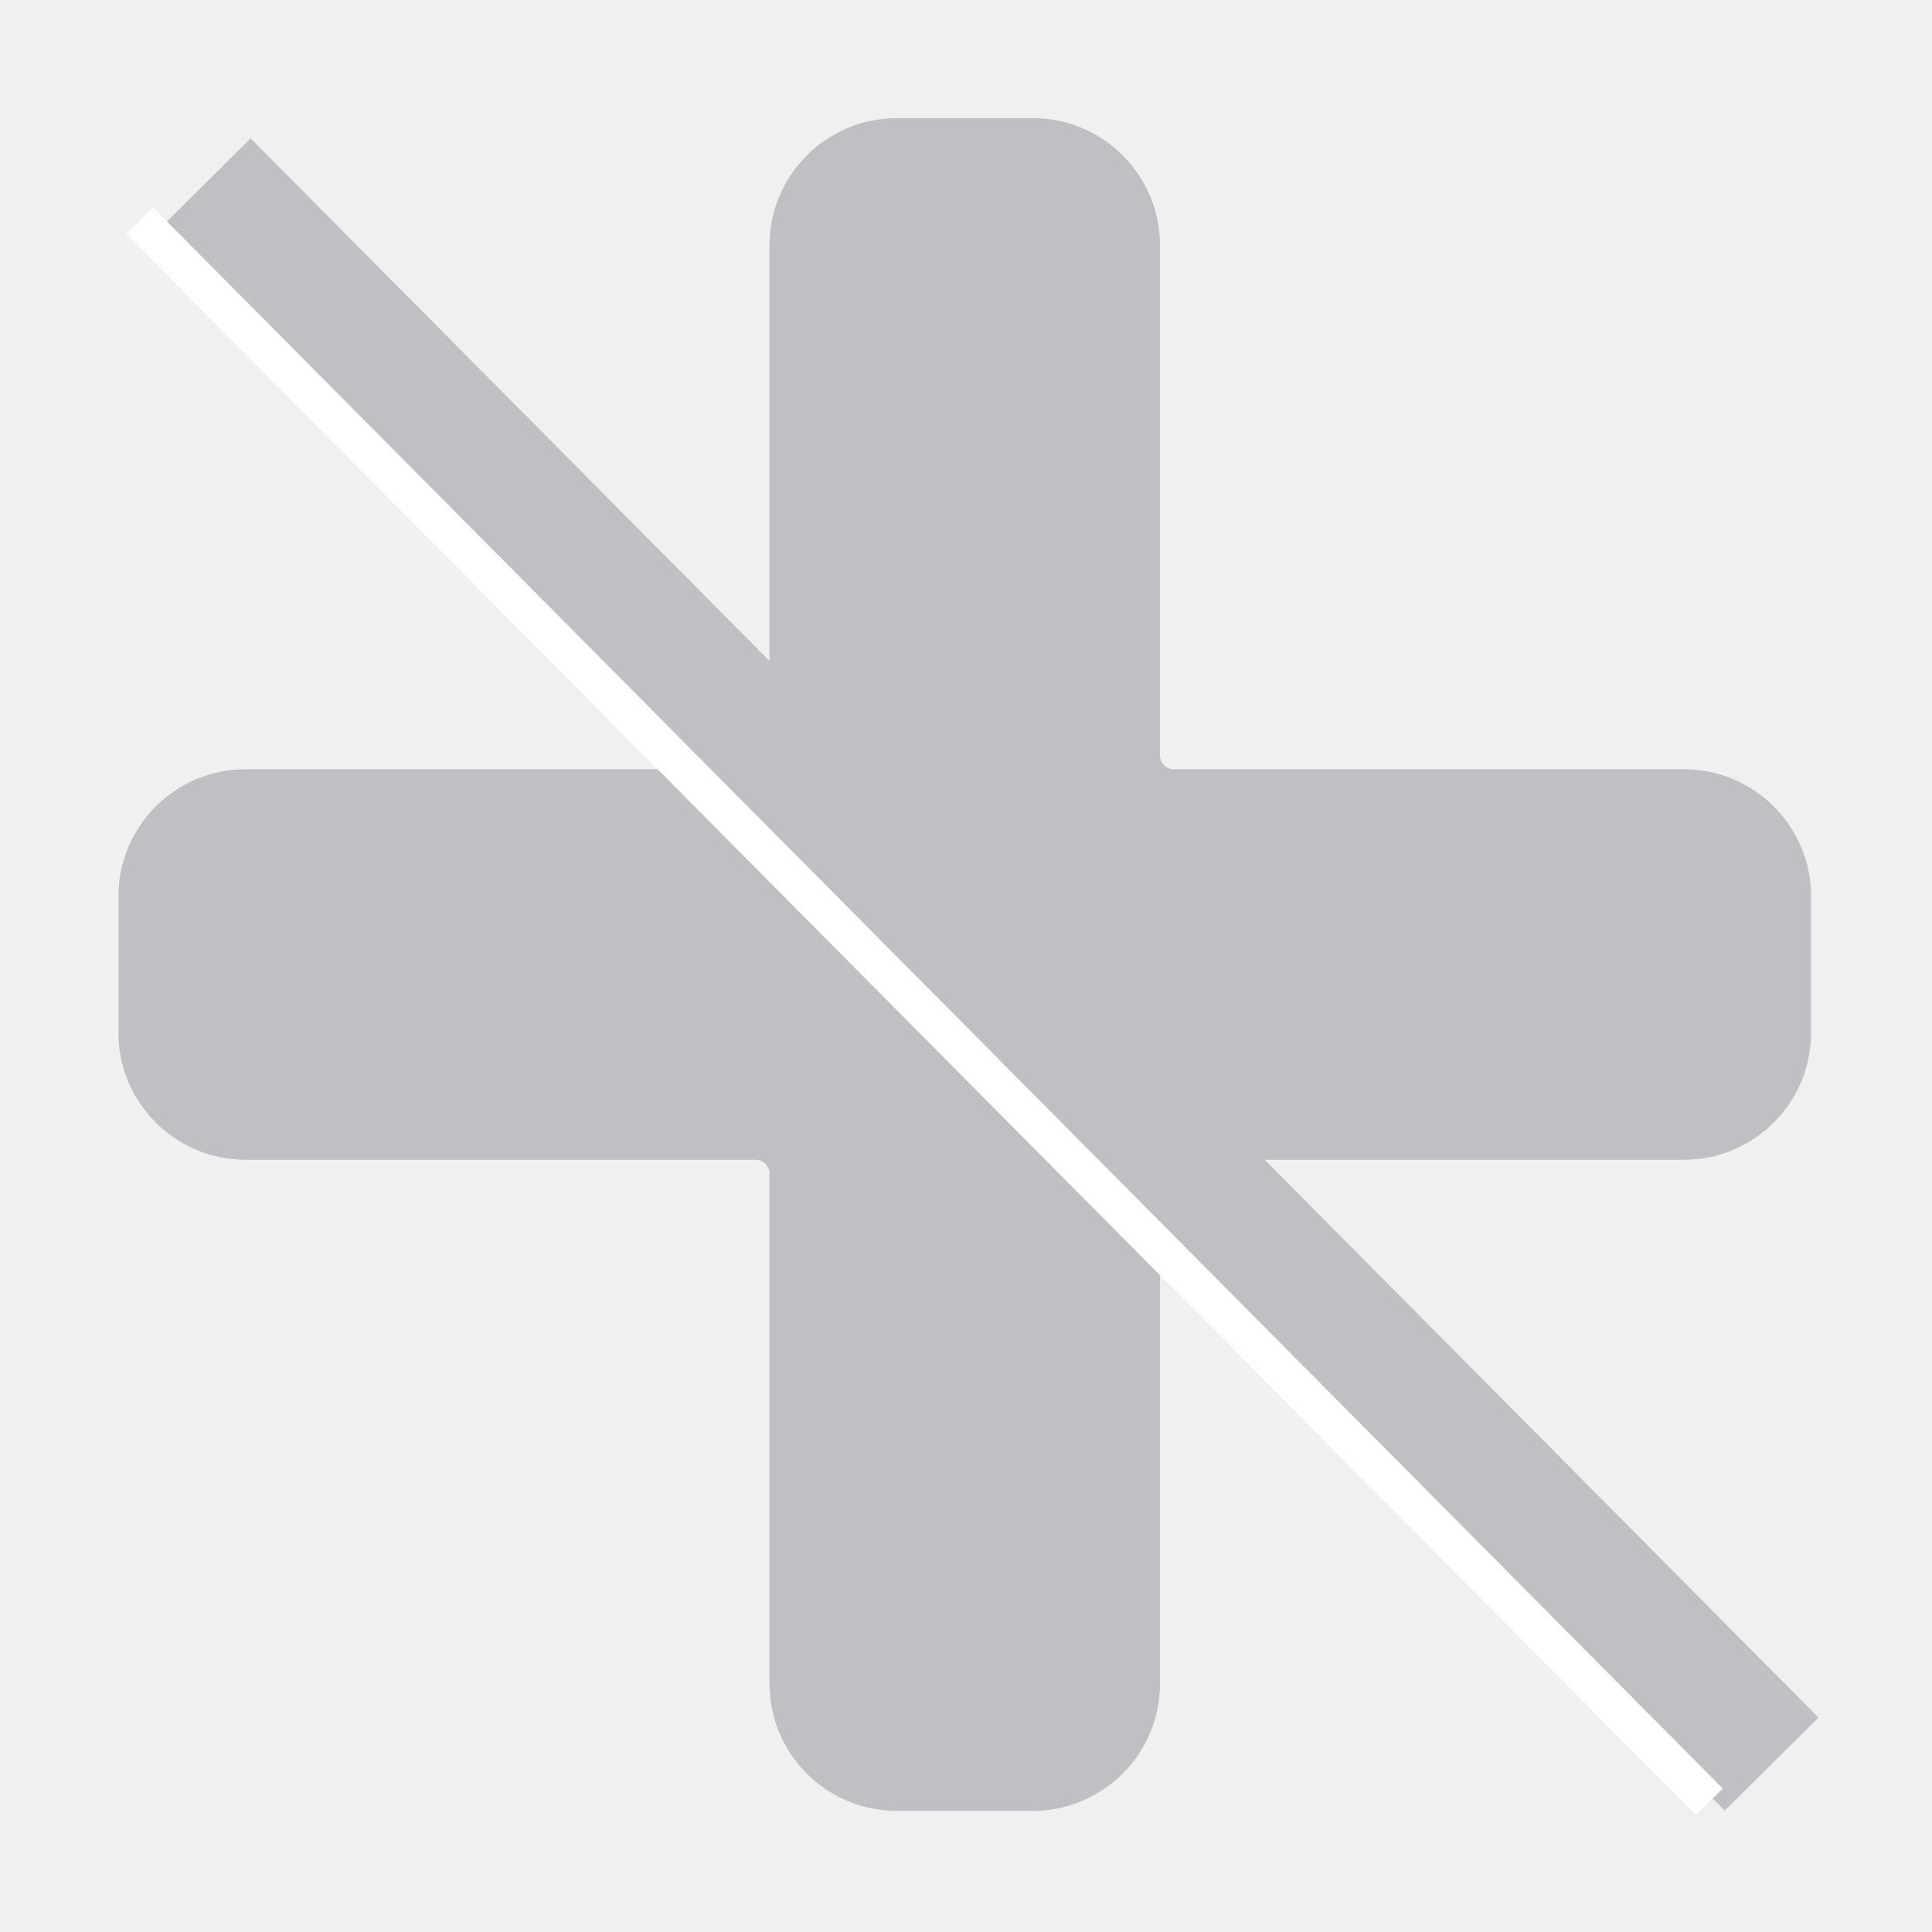
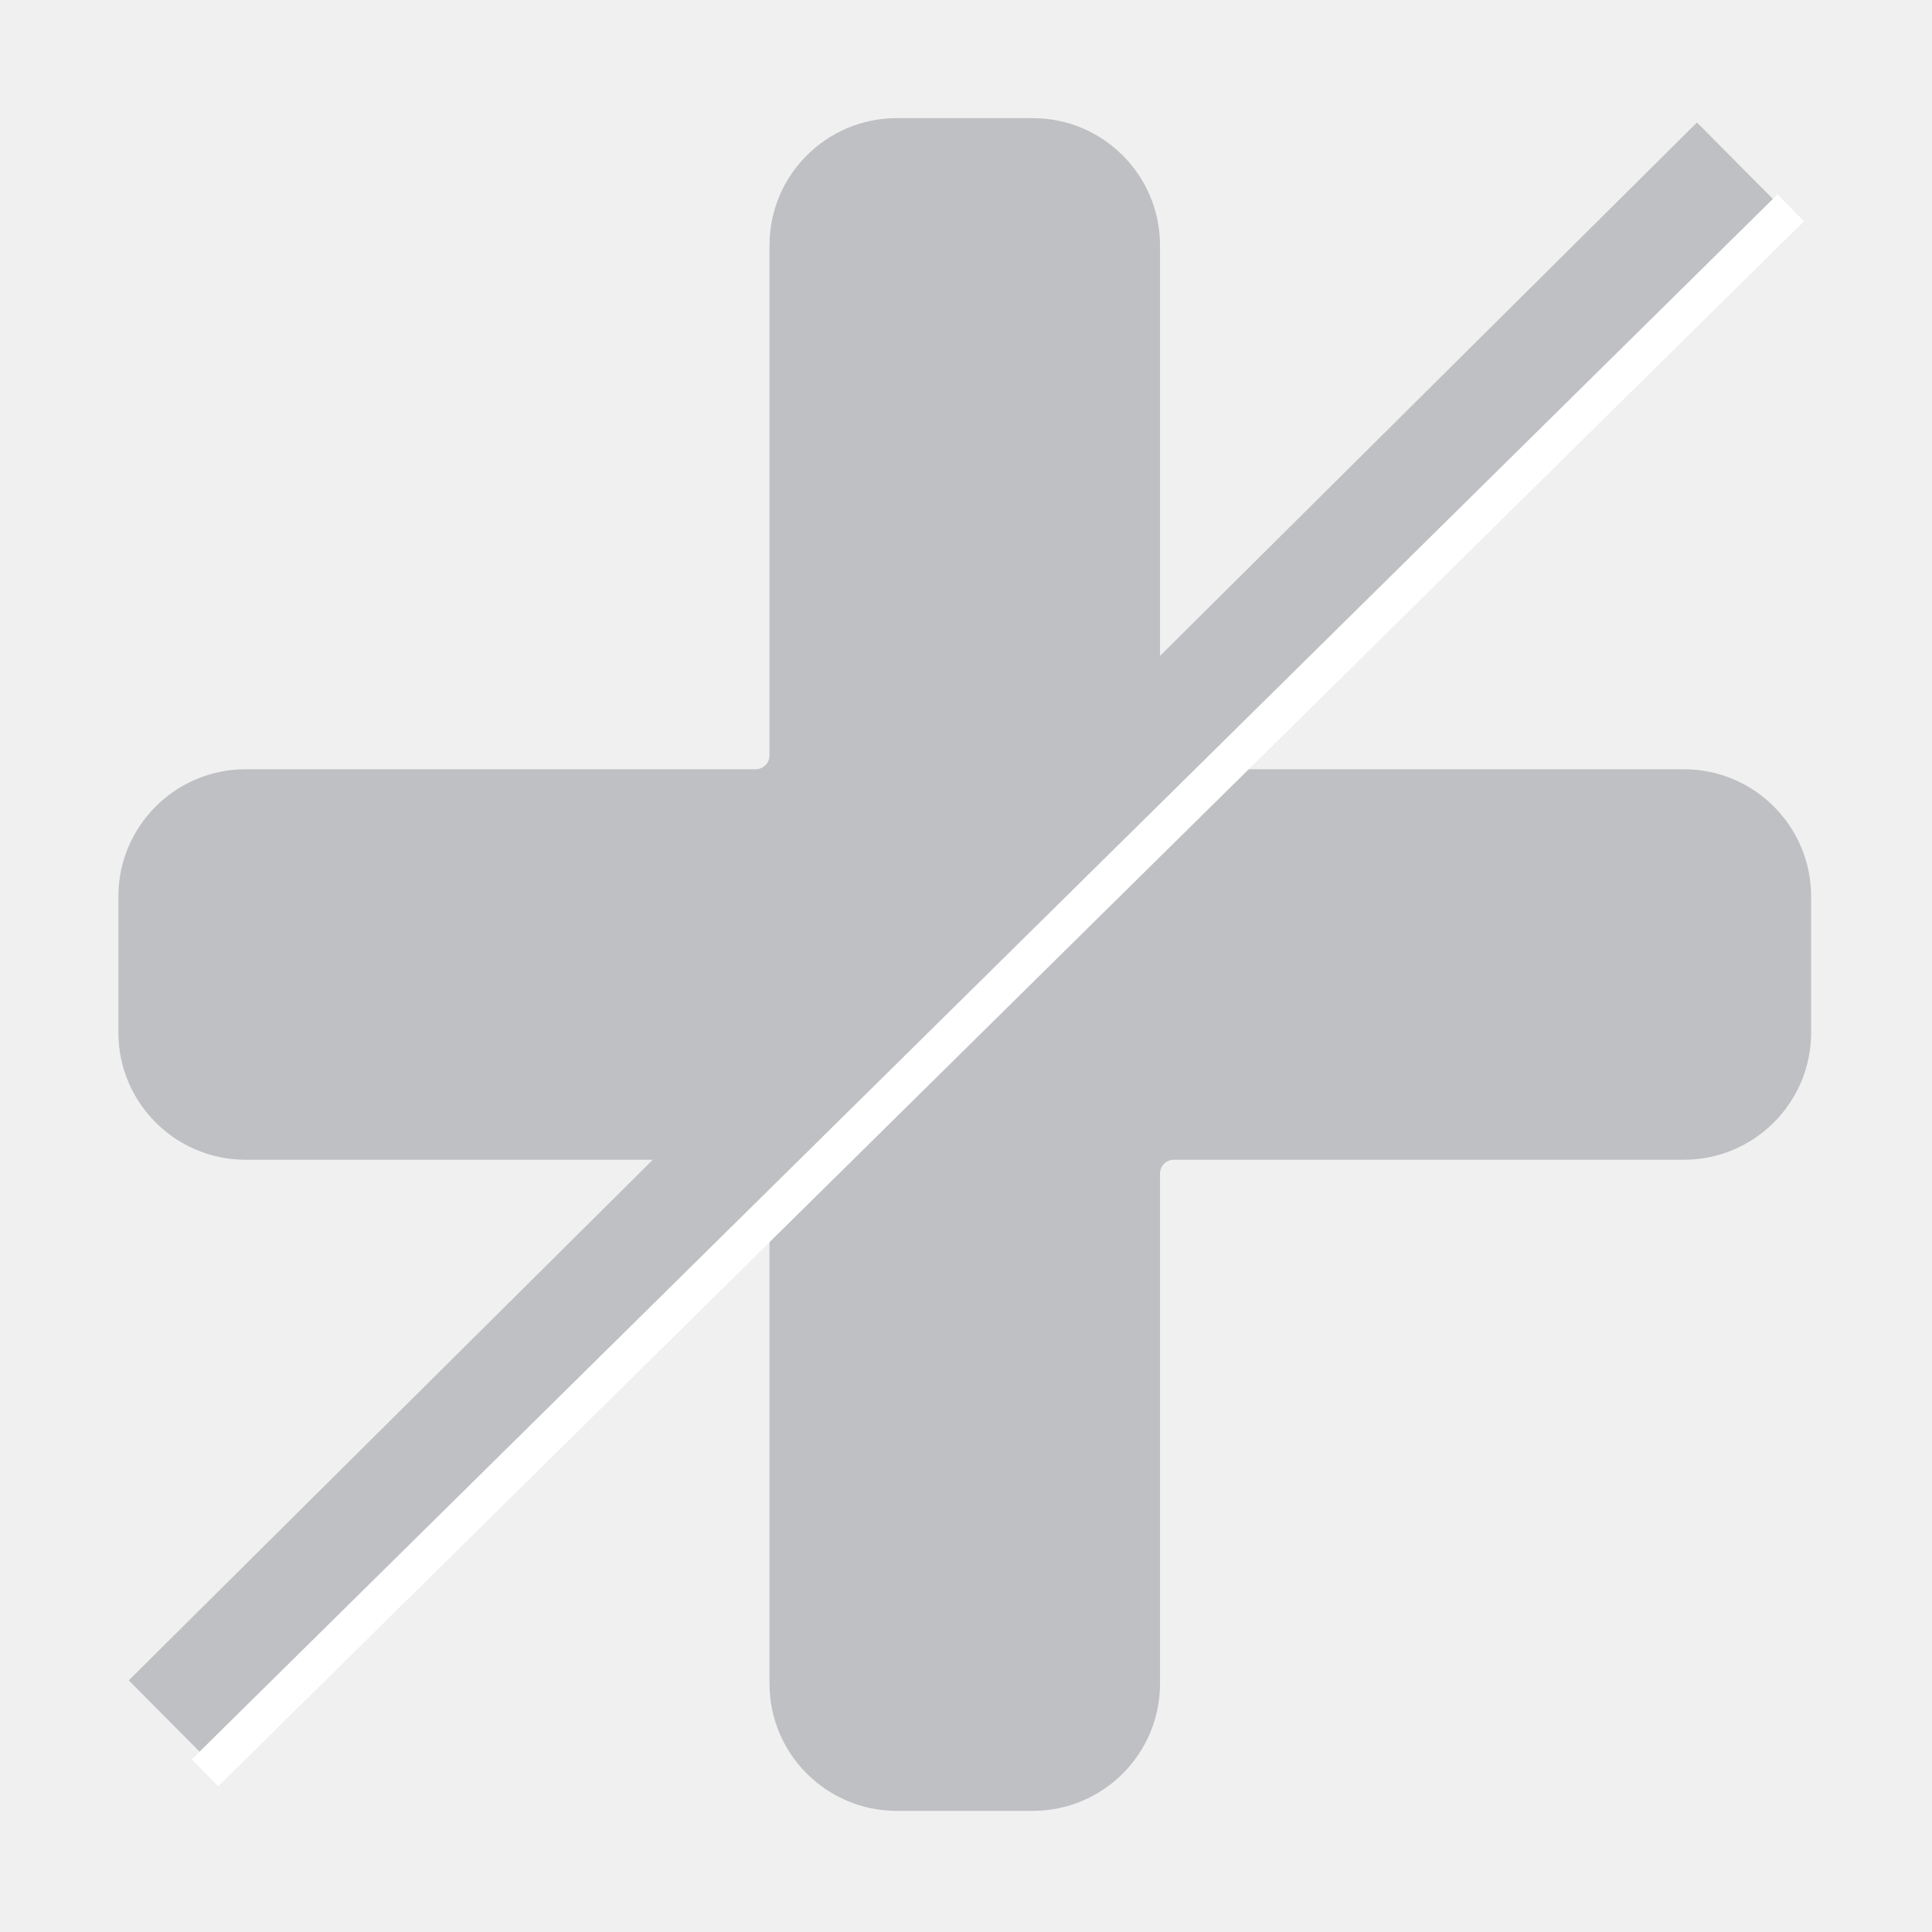
- <svg xmlns="http://www.w3.org/2000/svg" width="1024" height="1024" t="1621756483666" class="icon" version="1.1" p-id="4958">
+ <svg xmlns="http://www.w3.org/2000/svg" width="1024" height="1024" t="1621756483666" version="1.1" p-id="4958" style="">
+   <rect id="backgroundrect" width="100%" height="100%" x="0" y="0" fill="none" stroke="none" />
  <defs>
    <style type="text/css" />
  </defs>
-   <g>
-     <path d="m547.441,959.796l-72.203,0c-37.156,0 -67.385,-30.228 -67.385,-67.385l0,-270.395c0,-4.038 -3.285,-7.323 -7.324,-7.323l-270.391,0c-37.156,0 -67.385,-30.228 -67.385,-67.386l0,-72.202c0,-37.156 30.228,-67.385 67.385,-67.385l270.391,0c4.038,0 7.324,-3.285 7.324,-7.324l0,-270.391c0,-37.156 30.229,-67.386 67.385,-67.386l72.202,0c37.157,0 67.386,30.229 67.386,67.386l0,270.391c0,4.038 3.285,7.324 7.323,7.324l270.395,0c37.156,0 67.385,30.229 67.385,67.385l0,72.202c0,37.157 -30.228,67.386 -67.385,67.386l-270.395,0c-4.038,0 -7.323,3.285 -7.323,7.323l0,270.395c0,37.156 -30.228,67.385 -67.385,67.385z" p-id="4959" fill="#BFC0C3" id="svg_1" />
-     <line fill="none" stroke="#bfc0c3" x1="108" y1="98" x2="939" y2="935" id="svg_2" stroke-linejoin="undefined" stroke-linecap="undefined" stroke-width="70" />
-     <line fill="none" x1="74" y1="117" x2="906" y2="955" id="svg_3" stroke-linejoin="undefined" stroke-linecap="undefined" stroke-width="20" stroke="#ffffff" />
+   <g style="" class="currentLayer">
+     <path d="m547.441,959.796l-72.203,0c-37.156,0 -67.385,-30.228 -67.385,-67.385l0,-270.395c0,-4.038 -3.285,-7.323 -7.324,-7.323l-270.391,0c-37.156,0 -67.385,-30.228 -67.385,-67.386l0,-72.202c0,-37.156 30.228,-67.385 67.385,-67.385l270.391,0c4.038,0 7.324,-3.285 7.324,-7.324l0,-270.391c0,-37.156 30.229,-67.386 67.385,-67.386l72.202,0c37.157,0 67.386,30.229 67.386,67.386l0,270.391c0,4.038 3.285,7.324 7.323,7.324l270.395,0c37.156,0 67.385,30.229 67.385,67.385l0,72.202c0,37.157 -30.228,67.386 -67.385,67.386l-270.395,0c-4.038,0 -7.323,3.285 -7.323,7.323l0,270.395c0,37.156 -30.228,67.385 -67.385,67.385z" p-id="4959" fill="#BFC0C3" id="svg_1" class="" />
+     <line fill="none" stroke="#bfc0c3" x1="93.556" y1="89.111" x2="923.444" y2="916.111" id="svg_2" stroke-linejoin="undefined" stroke-linecap="undefined" stroke-width="70" class="" transform="rotate(-89.71085 508.5,502.6111) " />
+     <line fill="none" x1="112.889" y1="105.889" x2="944.889" y2="943.889" id="svg_3" stroke-linejoin="undefined" stroke-linecap="undefined" stroke-width="20" stroke="#ffffff" class="" transform="rotate(-89.8289 528.8889,524.8889) " />
  </g>
</svg>
